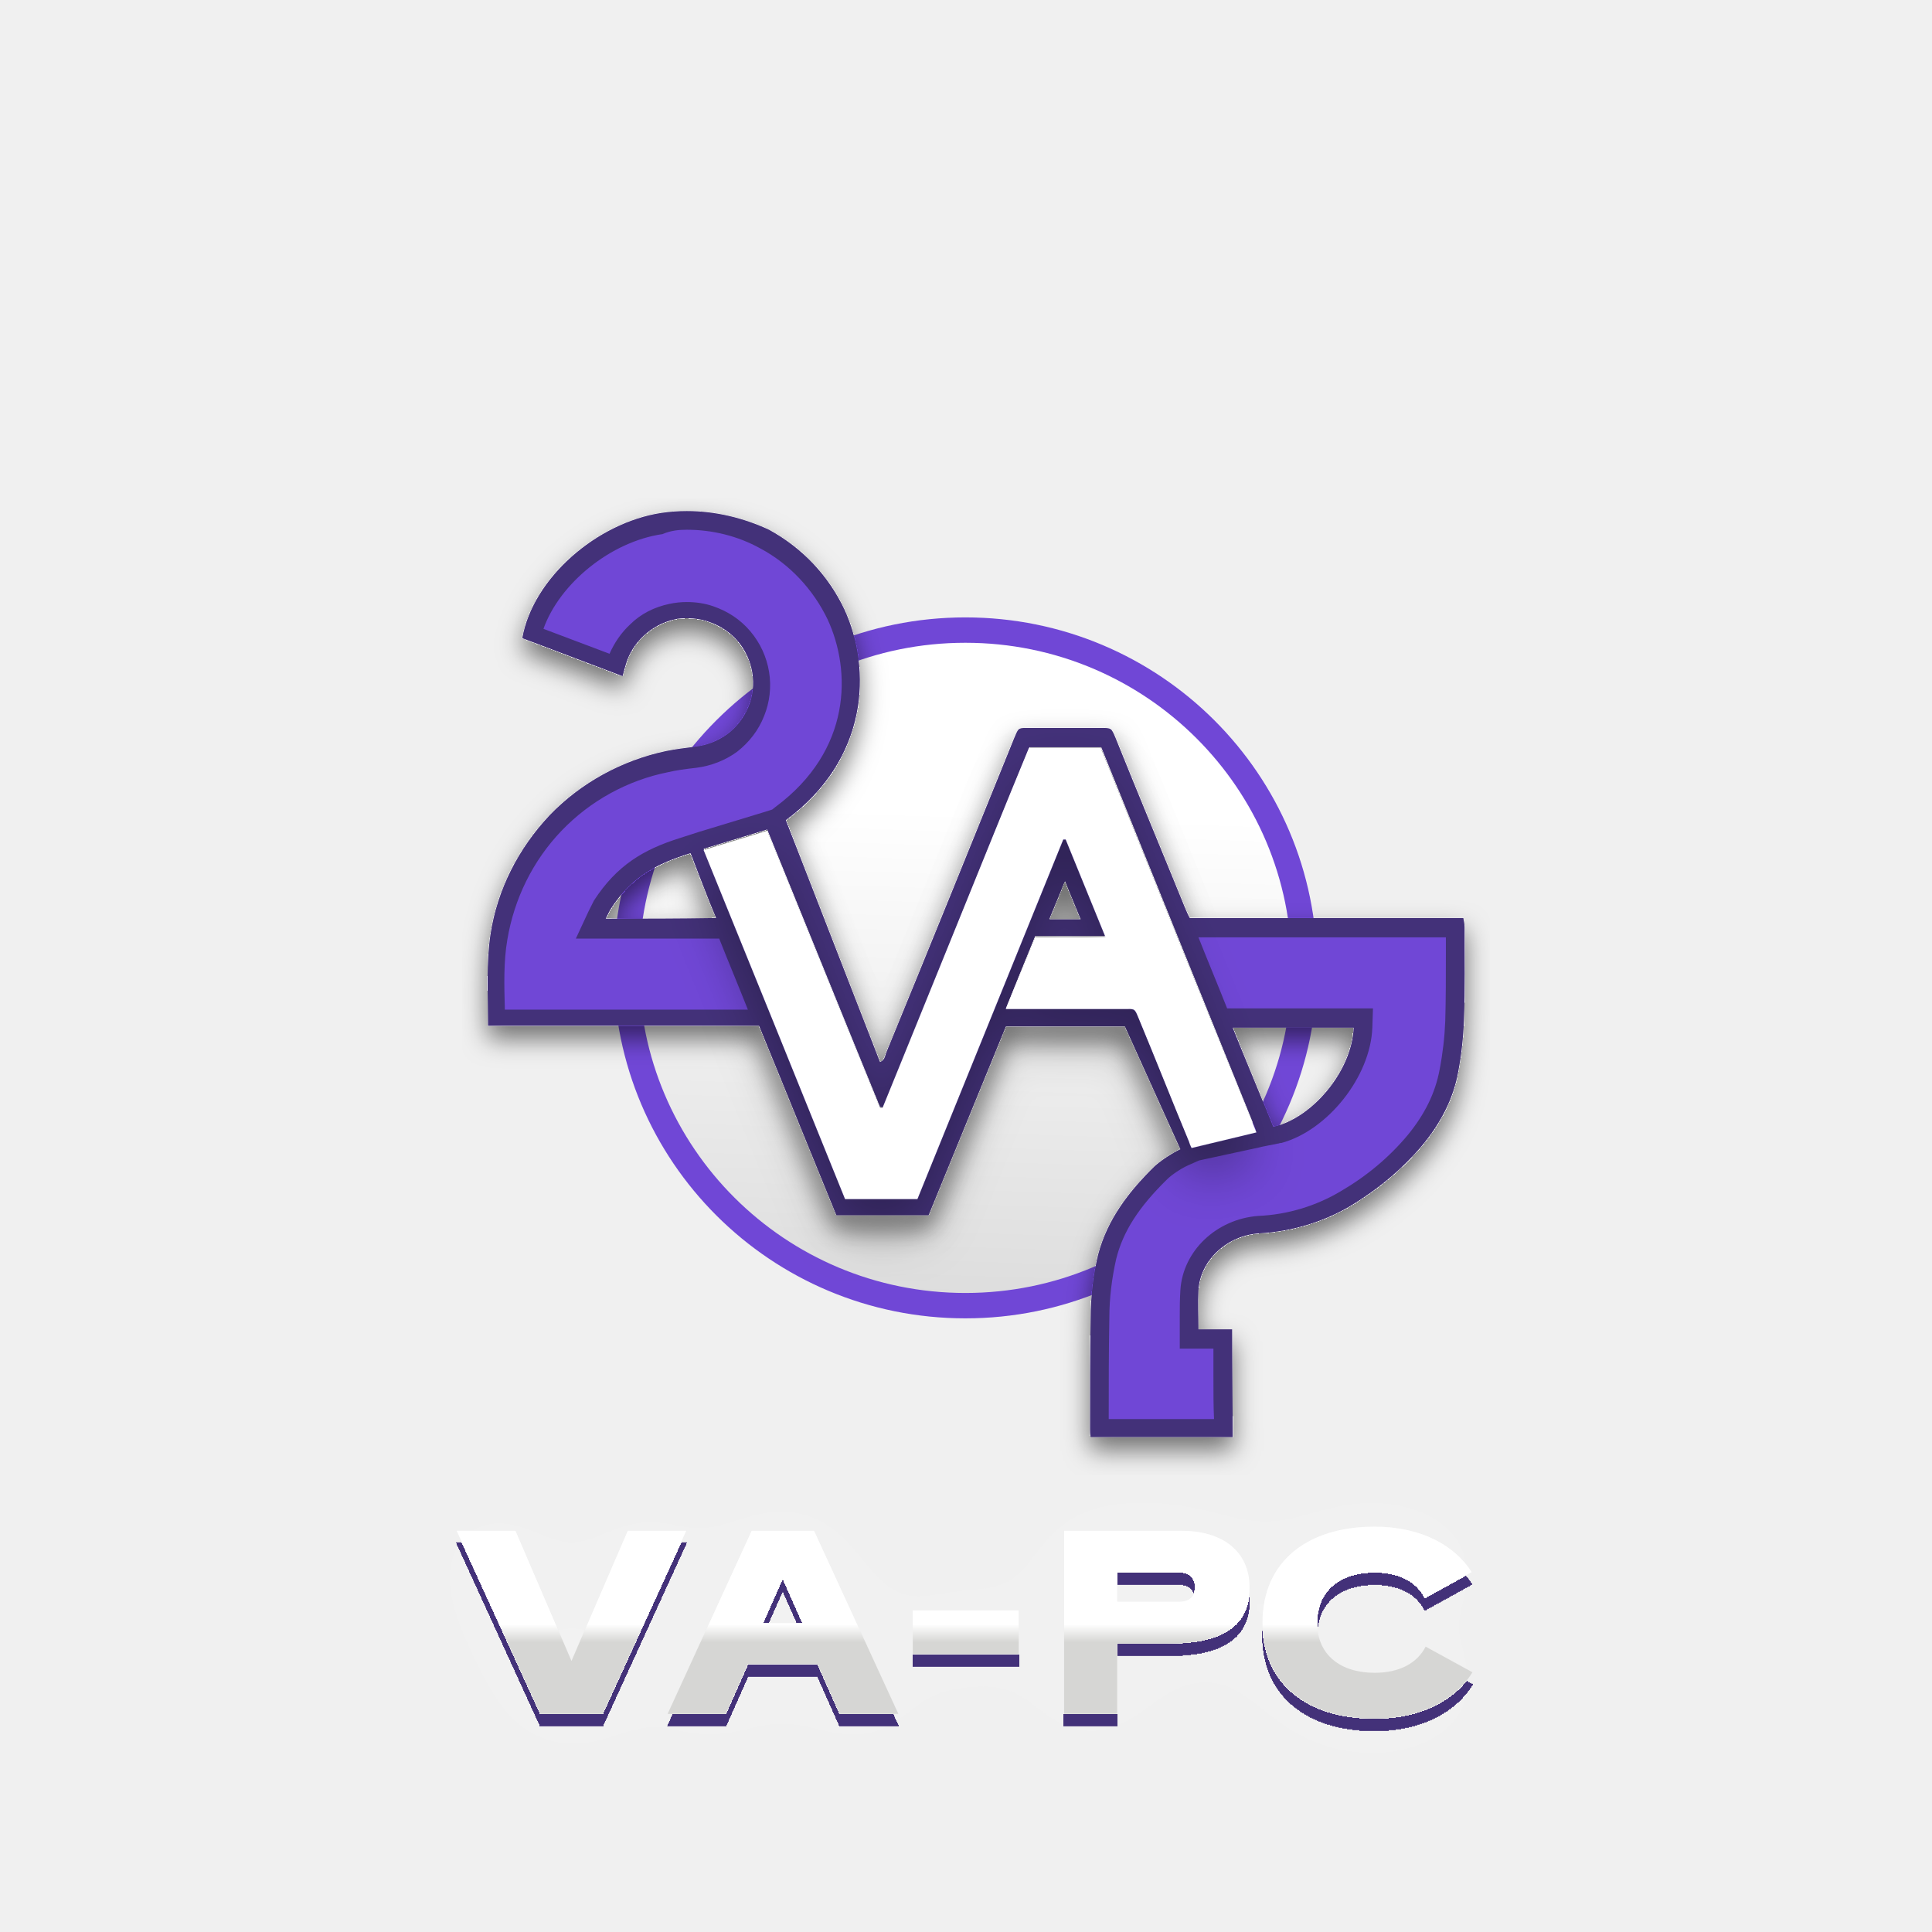
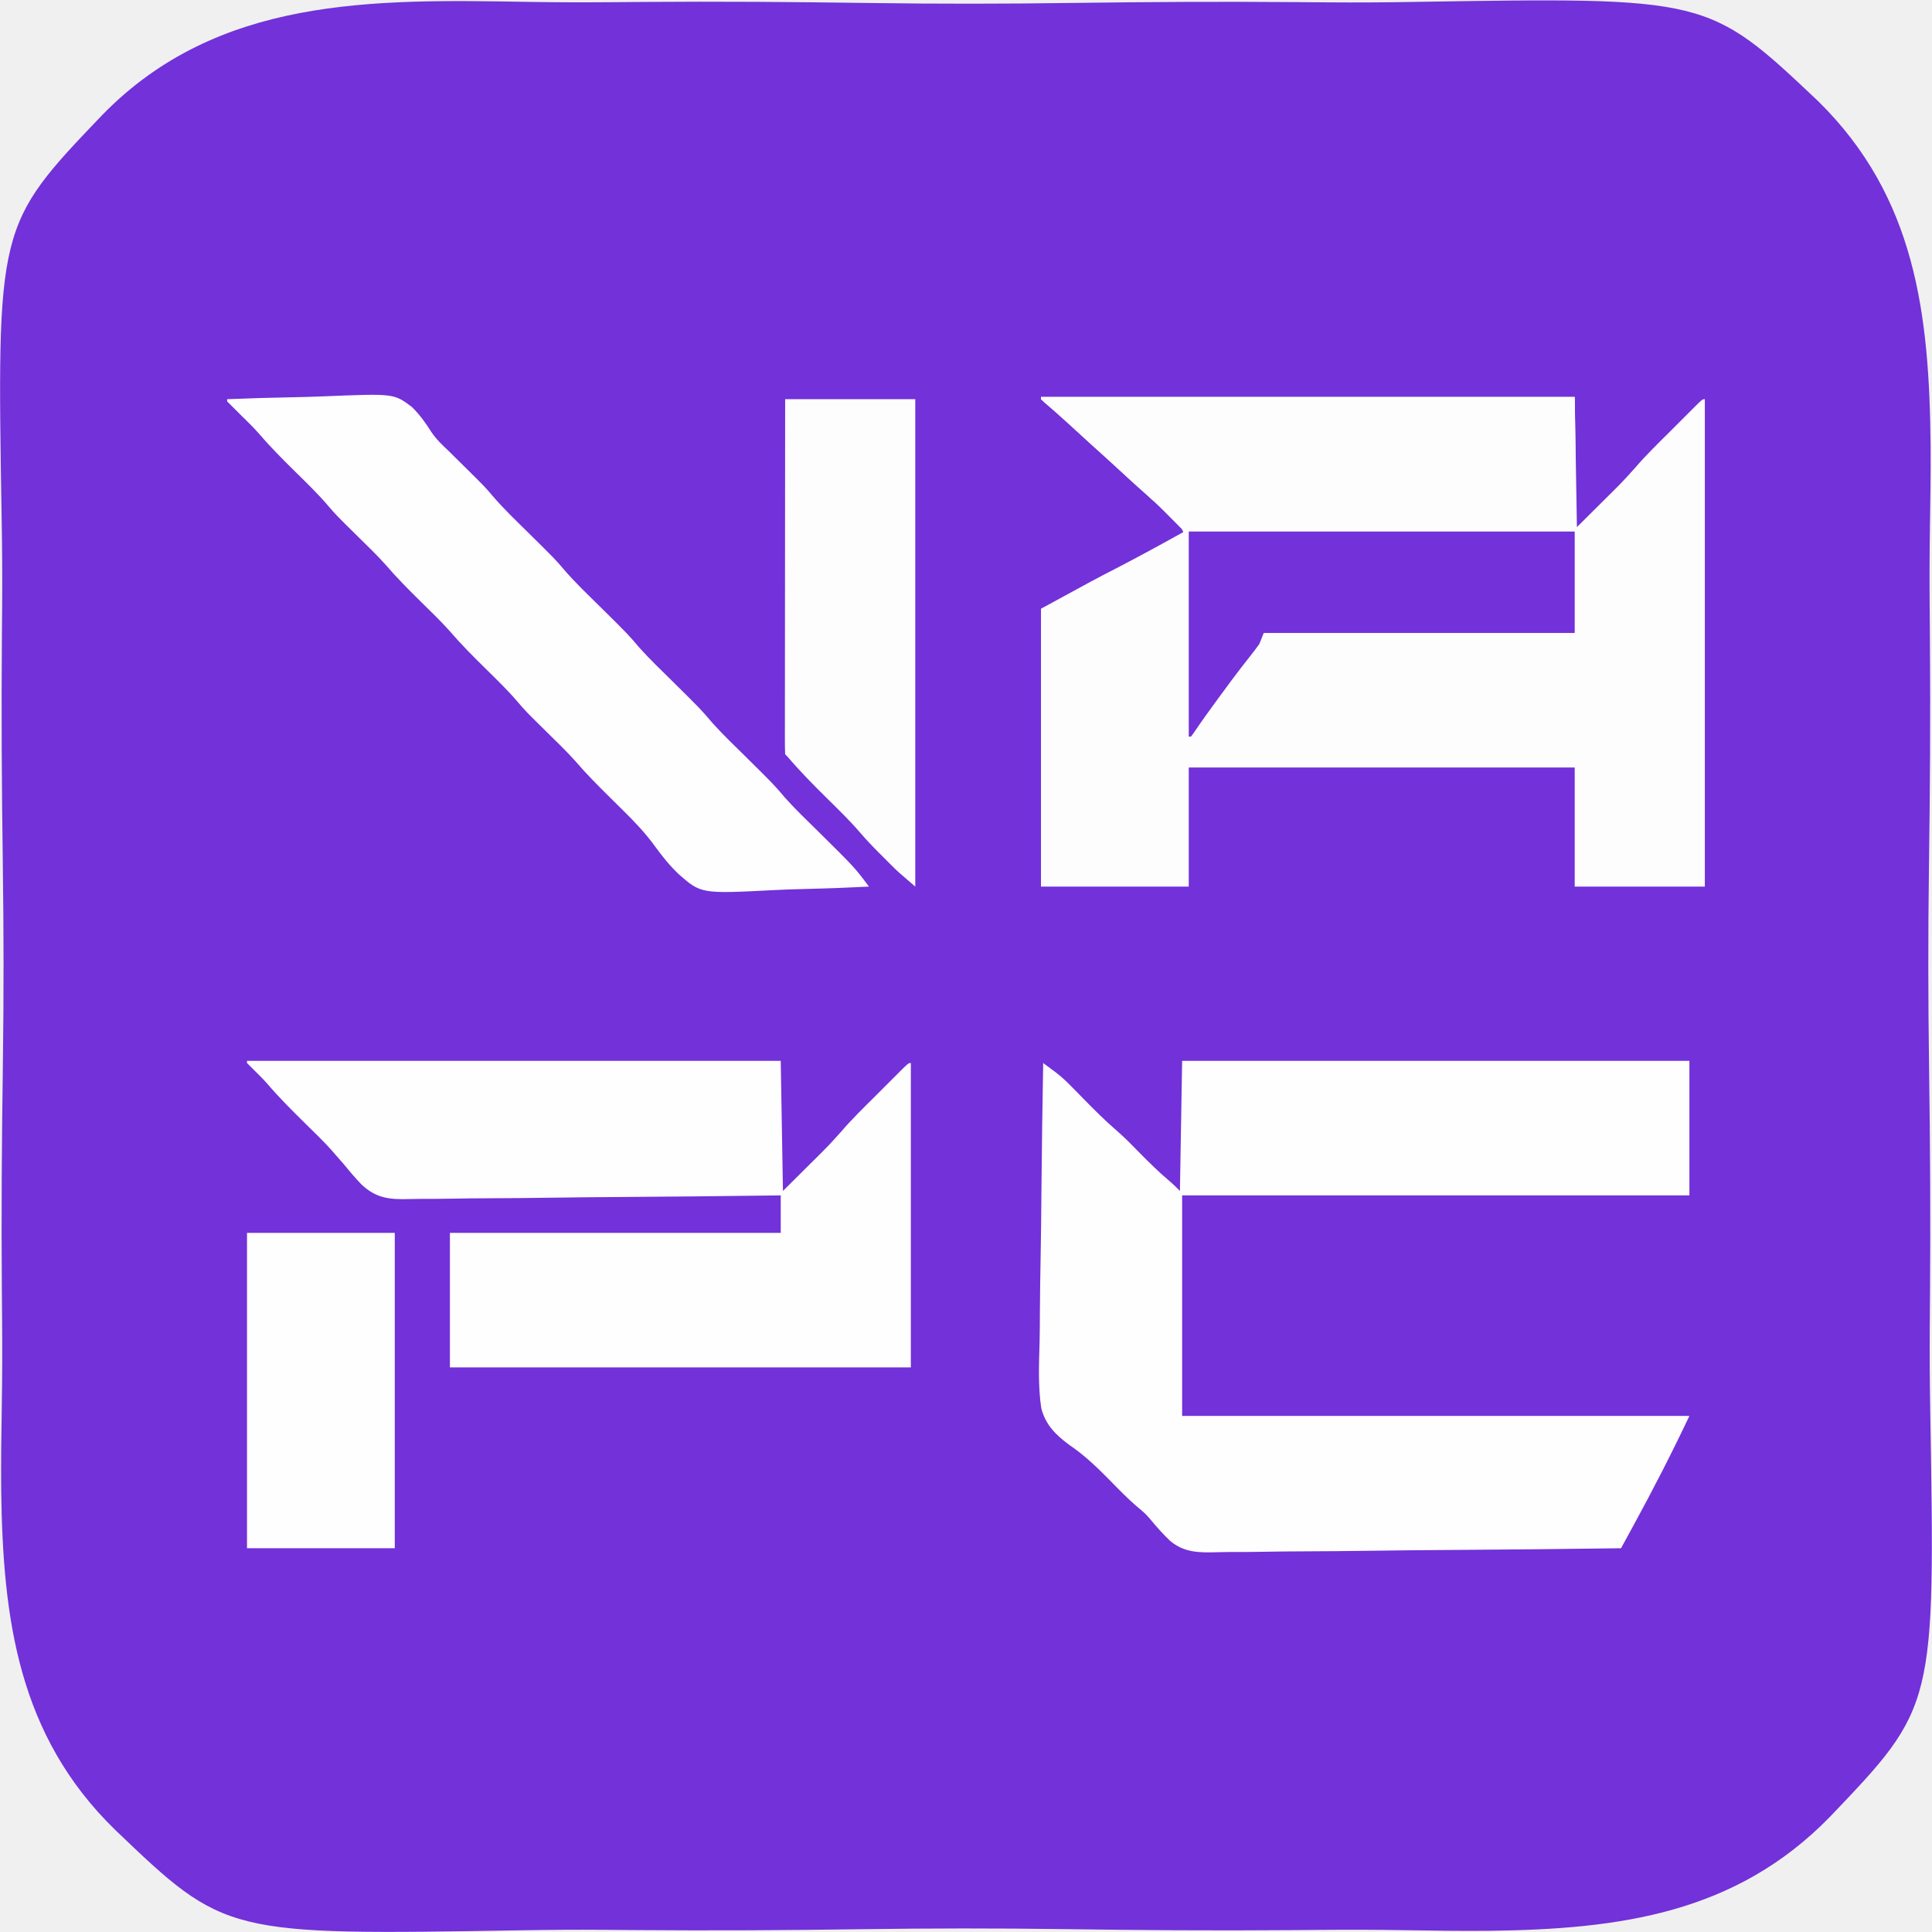
- <svg xmlns="http://www.w3.org/2000/svg" width="310" height="310" viewBox="0 0 310 310" fill="none">
-   <g opacity="0.56">
-     <path d="M155 205C182.614 205 205 182.614 205 155C205 127.386 182.614 105 155 105C127.386 105 105 127.386 105 155C105 182.614 127.386 205 155 205Z" fill="url(#paint0_linear_363_40)" />
-   </g>
-   <path d="M155 211.5C186.149 211.5 211.4 186.338 211.4 155.3C211.4 124.261 186.149 99.1 155 99.1C123.851 99.1 98.6 124.261 98.6 155.3C98.6 186.338 123.851 211.5 155 211.5Z" fill="url(#paint1_linear_363_40)" />
-   <path d="M209.3 155.3C209.3 185.2 185 209.5 154.9 209.5C124.8 209.5 100.5 185.2 100.5 155.3C100.5 125.4 124.8 101.1 154.9 101.1C185 101.1 209.3 125.4 209.3 155.3Z" fill="url(#paint2_linear_363_40)" stroke="#7047D6" stroke-width="4.072" />
-   <g filter="url(#filter0_d_363_40)">
-     <path d="M176.5 229.3C176.5 223.5 176.5 217.5 176.6 211.6C176.6 208.3 177 205 177.8 201.7C179 197 181.6 192.9 186.5 188.2C187.3 187.4 189 186.3 190.2 185.8L191.6 185.2L191.5 185.1C191.6 185.1 191.7 185.1 191.8 185L203.6 182.4L204.8 182.1C211.9 180.6 218.6 172.3 218.8 164.8L218.9 163.2H196C194.1 158.4 192.1 153.6 190.2 148.8H233.6V148.9C233.6 150.2 233.6 151.5 233.6 152.8C233.6 156.4 233.6 160 233.5 163.6C233.4 166.2 233.1 168.9 232.6 171.6C231.9 175.7 230.1 179.3 227.1 182.9C224 186.6 220.2 189.8 216 192.2C211.8 194.7 206.9 196.1 202 196.4C196.1 196.8 191.2 201.4 190.8 206.9C190.7 208.3 190.7 209.7 190.8 211.2C190.8 211.9 190.8 212.6 190.8 213.3V214.8H196.2C196.2 216.2 196.3 227.1 196.3 229.1L176.5 229.3ZM140.8 172.5L141.9 172C142.2 171.9 142.4 171.7 142.6 171.6C142.2 172.5 141.9 173.3 141.5 174.2C141.2 173.7 141 173.1 140.8 172.5ZM79.6 163.3C79.6 162.7 79.6 162.2 79.6 161.6C79.5 157.7 79.4 154 80 150.3C81.1 143.4 84.3 137.1 89.1 132C94 126.9 100.1 123.5 107 122.1C108.3 121.8 109.8 121.6 111.6 121.4C113.7 121.2 115.8 120.4 117.5 119.1C119.2 117.8 120.5 116.1 121.3 114.1C122.1 112.1 122.3 109.9 122 107.8C121.7 105.7 120.7 103.7 119.4 102C118 100.4 116.2 99.1 114.2 98.4C113 98 111.7 97.8 110.4 97.8C109.6 97.8 108.7 97.9 107.9 98.1C105.8 98.5 103.9 99.6 102.3 101C100.7 102.5 99.6 104.3 99 106.4C99 106.5 99 106.5 99 106.6L85.7 101.5C87.8 93.2 97 85.3 106.5 83.9C107.8 83.7 109.1 83.6 110.4 83.6C114.8 83.6 119.1 84.7 122.9 86.7C127.9 89.4 132 93.7 134.4 98.8C138.8 108.2 137.8 121.8 125.5 130.7L124.6 131.4L130.6 146.9C130.4 146.4 124.3 131.4 124.3 131.4L111.2 135.4L110.6 135.6C104.6 137.4 100.5 139.6 96.8 145.3L96.7 145.4L95 149H116.6C118.5 153.8 120.5 158.6 122.4 163.4H79.6V163.3ZM170.9 138.2L171 138.3L170.6 139.1L170.9 138.2Z" fill="#7047D6" />
-     <path d="M110.2 85C114.3 85 118.4 86 122 88C126.7 90.5 130.5 94.6 132.8 99.4C136.6 107.6 136.7 120.4 124.4 129.5L123.9 129.9L122.3 130.4L112.1 133.5L109 134.5C103.3 136.3 99 138.8 95.3 144.5L95.2 144.7L95.1 144.9L94.4 146.3L92.4 150.6H97.1H114.8H115.4C116.9 154.4 118.5 158.2 120 162H81C81 161.9 81 161.8 81 161.8C80.9 158 80.8 154.3 81.4 150.8C82.5 144.2 85.5 138.1 90.1 133.3C94.7 128.5 100.7 125.2 107.2 123.9C108.5 123.6 109.9 123.4 111.7 123.2C114.1 122.9 116.4 122 118.3 120.6C120.2 119.1 121.7 117.2 122.6 114.9C123.5 112.7 123.8 110.2 123.4 107.8C123 105.4 122 103.2 120.4 101.3C118.8 99.4 116.8 98.1 114.5 97.3C113.1 96.8 111.6 96.6 110.2 96.6C109.3 96.6 108.3 96.7 107.4 96.9C105 97.4 102.8 98.5 101.1 100.2C99.7 101.5 98.6 103.1 97.8 104.9L87.2 100.9C89.8 93.6 98 86.9 106.3 85.7C107.7 85.1 109 85 110.2 85ZM232 150.5C232 151.4 232 152.2 232 153.1C232 156.6 232 160.3 231.9 163.8C231.8 166.4 231.5 169 231 171.6C230.3 175.4 228.6 178.8 225.9 182.1C222.9 185.7 219.3 188.7 215.2 191.1C211.2 193.5 206.6 194.9 201.9 195.1C195.2 195.6 189.8 200.7 189.4 207C189.3 208.5 189.3 209.9 189.3 211.4C189.3 212.1 189.3 212.7 189.3 213.4V216.4H192.3H194.7C194.7 217.7 194.7 219.2 194.7 220.8C194.7 223.2 194.7 225.7 194.8 227.7H177.9C177.9 222.4 177.9 216.9 178 211.5C178 208.3 178.4 205.1 179.1 202C180.2 197.6 182.7 193.7 187.3 189.2C188 188.5 189.5 187.5 190.6 187L192.4 186.2L202.1 184.1L202.5 184L205 183.5C205.2 183.5 205.3 183.4 205.5 183.4H205.6C213 181.4 219.9 172.8 220.2 164.9L220.3 161.8H217.2H197.8H196.9C195.4 158 193.8 154.2 192.3 150.4H232M110.2 82C108.8 82 107.5 82.1 106.1 82.3C95.7 83.9 85.5 92.8 83.8 102.4L99.9 108.5C100.1 107.8 100.2 107.3 100.4 106.7C100.9 104.9 101.9 103.3 103.3 102C104.7 100.7 106.4 99.8 108.2 99.4C108.9 99.2 109.6 99.2 110.4 99.2C111.5 99.2 112.7 99.4 113.8 99.8C115.6 100.4 117.2 101.5 118.4 102.9C119.6 104.3 120.4 106.1 120.7 107.9C121 109.8 120.8 111.7 120.1 113.4C119.4 115.1 118.2 116.7 116.7 117.8C115.2 118.9 113.4 119.6 111.6 119.8C110 120 108.4 120.2 106.9 120.5C99.8 122 93.2 125.6 88.2 130.8C83.2 136.1 79.8 142.7 78.7 149.9C78 154.6 78.3 159.4 78.3 164.2C78.3 164.3 78.3 164.3 78.3 164.6H121.8C126 174.8 130.1 185 134.2 195H149L161.4 164.7H180.5L189.4 184.4C188.1 185 186.3 186.2 185.3 187.1C181.2 191.1 177.7 195.6 176.2 201.3C175.4 204.6 175 208.1 175 211.5C174.9 217.4 174.9 223.4 174.9 229.3C174.9 229.7 174.9 230.1 175 230.6H197.8C197.8 228.3 197.7 214.9 197.7 213.3H192.3C192.3 211.1 192.2 209.1 192.3 207C192.6 202.2 196.9 198.2 202.1 197.9C207.3 197.6 212.3 196.1 216.7 193.5C221 190.9 224.9 187.7 228.2 183.8C231.1 180.3 233.2 176.4 234 171.9C234.5 169.2 234.8 166.5 234.9 163.7C235.1 158.7 235 153.8 235 148.8C235 148.3 234.9 147.8 234.8 147.3H190.9C190.6 146.7 190.4 146.3 190.2 145.8C186.5 136.7 182.7 127.6 179 118.4C178.3 116.8 178.4 116.8 176.6 116.8H165.2C165 116.8 164.8 116.8 164.7 116.8C163.3 116.8 163.4 116.9 162.7 118.5C155.9 135.3 149.1 152.1 142.2 168.9C142 169.4 142 170.1 141.2 170.4L126.1 131.6C139.4 121.8 139.9 107.4 135.5 97.8C132.9 92.3 128.7 87.9 123.4 85C119.3 83.1 114.8 82 110.2 82ZM141.7 177.7C145.7 168.1 149.5 158.5 153.4 148.9C157.3 139.3 161.2 129.6 165.2 119.9H176.7C185 140.5 193.2 160.7 201.5 181.3L191.2 183.5H191.1C191 183.5 190.9 183.4 190.8 183.1C188.1 176.6 185.5 170 182.8 163.5C182.2 161.9 182.2 161.8 181.1 161.8C180.9 161.8 180.6 161.8 180.3 161.8C174.8 161.8 169.3 161.8 163.7 161.8H161.4C163 157.8 164.5 154.1 166.1 150.2H177.4L171 134.5H170.6L147.2 192.2H135.6C128 173.5 120.5 154.8 112.9 136.2L123.1 133.1C129.1 147.8 135.1 162.7 141.2 177.6L141.7 177.7ZM97.2 147.4L97.9 146C101.3 140.7 105.1 138.7 110.8 136.9C112.1 140.2 113.5 144 114.9 147.3C108.2 147.4 103.9 147.4 97.2 147.4ZM168.4 147.4C169.2 145.4 170 143.6 170.7 141.8L170.9 141.4L171.1 141.9C171.8 143.7 172.6 145.5 173.4 147.5H168.4V147.4ZM217.2 164.9C216.9 172 210.4 179.5 204.3 180.8C202.2 175.6 200 170.4 197.8 164.9H217.2Z" fill="#433179" />
-   </g>
-   <g filter="url(#filter1_d_363_40)">
-     <path d="M166.1 150.4H177.4L171 134.7H170.6L147.2 192.4H135.6C128.1 173.8 120.5 155.1 112.9 136.4L123.1 133.3C129.1 148 135.1 162.9 141.2 177.8H141.6C145.5 168.2 149.4 158.6 153.3 149C157.2 139.4 161.1 129.7 165.1 120H176.6C184.9 140.6 193.3 161.2 201.6 181.7L191.2 184.2C191.1 184 190.9 183.6 190.8 183.2C188.1 176.7 185.5 170.1 182.8 163.6C182 161.7 182.2 161.9 180.3 161.9C174.8 161.9 169.3 161.9 163.7 161.9H161.4C163 157.9 164.6 154.2 166.1 150.4Z" fill="white" />
-   </g>
-   <g filter="url(#filter2_dd_363_40)">
-     <path d="M86.703 275L73.273 245.622H82.716L91.697 266.522L100.72 245.622H110.121L96.691 275H86.703ZM130.63 245.622L144.144 275H134.743L131.176 266.984H120.012L116.445 275H107.128L120.6 245.622H130.63ZM128.784 260.437L125.594 253.261L122.404 260.437H128.784ZM146.459 265.389V258.381H163.456V265.389H146.459ZM170.741 275V245.622H189.668C196.131 245.622 200.496 248.896 200.496 254.645C200.496 261.57 195.124 263.711 187.318 263.711H179.26V275H170.741ZM189.248 252.295H179.26V256.996H189.248C190.801 256.996 191.767 256.156 191.767 254.645C191.767 253.177 190.843 252.295 189.248 252.295ZM236.139 252.253L228.627 256.408C227.326 253.764 224.514 252.295 220.569 252.295C215.155 252.295 211.336 255.065 211.336 260.353C211.336 265.599 215.155 268.411 220.569 268.411C224.556 268.411 227.41 266.858 228.753 264.214L236.265 268.327C233.621 272.608 228.165 275.755 220.569 275.755C209.783 275.755 202.565 270.174 202.565 260.353C202.565 250.533 209.783 244.951 220.569 244.951C228.081 244.951 233.495 248.015 236.139 252.253Z" fill="url(#paint3_linear_363_40)" />
-   </g>
-   <defs>
-     <filter id="filter0_d_363_40" x="74.236" y="80" width="164.789" height="156.6" filterUnits="userSpaceOnUse" color-interpolation-filters="sRGB">
-       <feFlood flood-opacity="0" result="BackgroundImageFix" />
-       <feColorMatrix in="SourceAlpha" type="matrix" values="0 0 0 0 0 0 0 0 0 0 0 0 0 0 0 0 0 0 127 0" result="hardAlpha" />
-       <feOffset dy="2" />
-       <feGaussianBlur stdDeviation="2" />
-       <feComposite in2="hardAlpha" operator="out" />
-       <feColorMatrix type="matrix" values="0 0 0 0 0 0 0 0 0 0 0 0 0 0 0 0 0 0 0.53 0" />
-       <feBlend mode="normal" in2="BackgroundImageFix" result="effect1_dropShadow_363_40" />
-       <feBlend mode="normal" in="SourceGraphic" in2="effect1_dropShadow_363_40" result="shape" />
-     </filter>
-     <filter id="filter1_d_363_40" x="104.9" y="117" width="104.7" height="88.4" filterUnits="userSpaceOnUse" color-interpolation-filters="sRGB">
-       <feFlood flood-opacity="0" result="BackgroundImageFix" />
-       <feColorMatrix in="SourceAlpha" type="matrix" values="0 0 0 0 0 0 0 0 0 0 0 0 0 0 0 0 0 0 127 0" result="hardAlpha" />
-       <feOffset dy="5" />
-       <feGaussianBlur stdDeviation="4" />
-       <feComposite in2="hardAlpha" operator="out" />
-       <feColorMatrix type="matrix" values="0 0 0 0 0 0 0 0 0 0 0 0 0 0 0 0 0 0 0.28 0" />
-       <feBlend mode="normal" in2="BackgroundImageFix" result="effect1_dropShadow_363_40" />
-       <feBlend mode="normal" in="SourceGraphic" in2="effect1_dropShadow_363_40" result="shape" />
-     </filter>
-     <filter id="filter2_dd_363_40" x="59.219" y="231.762" width="191.1" height="58.913" filterUnits="userSpaceOnUse" color-interpolation-filters="sRGB">
-       <feFlood flood-opacity="0" result="BackgroundImageFix" />
-       <feColorMatrix in="SourceAlpha" type="matrix" values="0 0 0 0 0 0 0 0 0 0 0 0 0 0 0 0 0 0 127 0" result="hardAlpha" />
-       <feOffset dy="0.865" />
-       <feGaussianBlur stdDeviation="7.027" />
-       <feComposite in2="hardAlpha" operator="out" />
-       <feColorMatrix type="matrix" values="0 0 0 0 1 0 0 0 0 1 0 0 0 0 1 0 0 0 0.17 0" />
-       <feBlend mode="normal" in2="BackgroundImageFix" result="effect1_dropShadow_363_40" />
-       <feColorMatrix in="SourceAlpha" type="matrix" values="0 0 0 0 0 0 0 0 0 0 0 0 0 0 0 0 0 0 127 0" result="hardAlpha" />
-       <feOffset dy="1.964" />
-       <feComposite in2="hardAlpha" operator="out" />
-       <feColorMatrix type="matrix" values="0 0 0 0 0.263 0 0 0 0 0.192 0 0 0 0 0.475 0 0 0 1 0" />
-       <feBlend mode="normal" in2="effect1_dropShadow_363_40" result="effect2_dropShadow_363_40" />
-       <feBlend mode="normal" in="SourceGraphic" in2="effect2_dropShadow_363_40" result="shape" />
-     </filter>
-     <linearGradient id="paint0_linear_363_40" x1="155" y1="105" x2="155" y2="205" gradientUnits="userSpaceOnUse">
-       <stop stop-color="white" />
-       <stop offset="1" stop-color="#E8E8E8" />
-     </linearGradient>
-     <linearGradient id="paint1_linear_363_40" x1="154.973" y1="99.091" x2="154.973" y2="211.494" gradientUnits="userSpaceOnUse">
-       <stop stop-color="white" />
-       <stop offset="1" stop-color="#E8E8E8" />
-     </linearGradient>
-     <linearGradient id="paint2_linear_363_40" x1="155.782" y1="130.073" x2="153.282" y2="208.073" gradientUnits="userSpaceOnUse">
-       <stop stop-color="white" />
-       <stop offset="1" stop-color="#DDDDDD" />
-     </linearGradient>
-     <linearGradient id="paint3_linear_363_40" x1="155" y1="244" x2="155" y2="286" gradientUnits="userSpaceOnUse">
-       <stop stop-color="white" />
-       <stop offset="0.396" stop-color="white" />
-       <stop offset="0.464" stop-color="#D6D6D4" />
-     </linearGradient>
-   </defs>
+ <svg xmlns="http://www.w3.org/2000/svg" width="876" height="876" viewBox="0 0 876 876" fill="none">
+   <path d="M239.359 0.855C252.005 1.069 264.64 1.092 277.288 0.996C278.654 0.985 278.654 0.985 280.049 0.975C283.751 0.948 287.453 0.92 291.155 0.89C325.615 0.623 360.053 0.87 394.51 1.363C424.867 1.795 455.191 1.763 485.548 1.342C519.959 0.866 554.351 0.688 588.765 0.966C592.459 0.995 596.153 1.023 599.846 1.051C600.755 1.059 601.664 1.066 602.601 1.073C615.215 1.168 627.817 1.092 640.429 0.882C774.475 -1.306 774.475 -1.306 824.437 45.925C868.627 89.417 874.774 142.472 875.362 201.882C875.449 213.998 875.275 226.11 875.074 238.224C874.867 250.87 874.849 263.506 874.949 276.154C874.955 277.065 874.962 277.976 874.97 278.914C874.998 282.616 875.027 286.318 875.057 290.02C875.332 324.481 875.096 358.922 874.617 393.38C874.199 423.737 874.244 454.061 874.678 484.417C875.169 518.827 875.358 553.218 875.088 587.631C875.059 591.325 875.032 595.019 875.004 598.712C874.997 599.621 874.991 600.53 874.983 601.467C874.891 614.081 874.973 626.682 875.191 639.294C877.474 773.84 877.474 773.84 829.599 823.904C786.926 867.631 734.388 874.704 675.66 875.453C662.726 875.579 649.797 875.398 636.866 875.177C624.242 874.966 611.629 874.944 599.004 875.043C598.094 875.05 597.184 875.057 596.247 875.064C592.551 875.092 588.855 875.121 585.159 875.151C550.757 875.424 516.376 875.18 481.977 874.692C451.674 874.265 421.404 874.303 391.101 874.733C356.748 875.22 322.415 875.404 288.06 875.128C284.372 875.099 280.684 875.071 276.996 875.043C276.089 875.036 275.181 875.029 274.247 875.022C261.655 874.928 249.076 875.007 236.486 875.222C102.188 877.475 102.188 877.475 52.112 829.597C8.373 786.92 1.296 734.401 0.547 675.66C0.421 662.726 0.602 649.797 0.823 636.866C1.034 624.242 1.056 611.629 0.957 599.004C0.95 598.094 0.943 597.184 0.936 596.247C0.908 592.551 0.879 588.855 0.849 585.159C0.576 550.757 0.82 516.376 1.308 481.977C1.735 451.674 1.697 421.404 1.267 391.101C0.78 356.748 0.596 322.415 0.872 288.06C0.901 284.372 0.929 280.684 0.957 276.996C0.964 276.089 0.971 275.182 0.978 274.247C1.072 261.655 0.993 249.076 0.778 236.486C-1.475 102.183 -1.475 102.183 46.388 52.11C98.768 -1.587 169.001 -0.36 239.359 0.855Z" fill="#7231D9" />
+   <path d="M472 180C551.86 180 631.72 180 714 180C714.33 199.47 714.66 218.94 715 239C718.651 235.37 722.301 231.74 726.062 228C727.768 226.308 727.768 226.308 729.508 224.582C735.615 218.515 735.615 218.515 741.379 212.125C746.267 206.404 751.682 201.169 757.009 195.861C758.895 193.98 760.776 192.094 762.656 190.207C763.851 189.013 765.047 187.819 766.242 186.625C767.087 185.777 767.087 185.777 767.95 184.911C771.885 181 771.885 181 773 181C773 253.93 773 326.86 773 402C753.53 402 734.06 402 714 402C714 384.18 714 366.36 714 348C656.25 348 598.5 348 539 348C539 365.82 539 383.64 539 402C516.89 402 494.78 402 472 402C472 360.42 472 318.84 472 276C496.81 262.467 496.81 262.467 505.625 257.938C516.184 252.472 526.613 246.786 537 241C536.264 240.265 535.528 239.53 534.77 238.773C533.116 237.117 531.466 235.457 529.824 233.789C525.775 229.688 521.661 225.757 517.289 222.004C514.35 219.431 511.489 216.781 508.625 214.125C503.963 209.805 499.269 205.526 494.535 201.285C491.116 198.204 487.732 195.085 484.346 191.967C480.736 188.65 477.064 185.416 473.328 182.242C472.89 181.832 472.452 181.422 472 181C472 180.67 472 180.34 472 180Z" fill="#FEFDFE" />
+   <path d="M536 481C611.9 481 687.8 481 766 481C766 501.13 766 521.26 766 542C690.1 542 614.2 542 536 542C536 575 536 608 536 642C611.9 642 687.8 642 766 642C758.013 658.861 749.604 675.262 740.676 691.605C740.127 692.611 739.578 693.617 739.012 694.653C737.675 697.102 736.338 699.551 735 702C709.183 702.351 683.366 702.615 657.547 702.777C645.557 702.854 633.569 702.96 621.581 703.132C611.126 703.282 600.673 703.378 590.218 703.411C584.685 703.431 579.156 703.476 573.625 703.586C568.408 703.689 563.195 703.719 557.977 703.697C556.072 703.701 554.167 703.73 552.263 703.788C544.073 704.025 537.092 704.142 530.567 698.669C527.263 695.536 524.292 692.179 521.406 688.662C519.765 686.722 517.98 685.089 516 683.5C511.253 679.503 506.97 675.019 502.629 670.592C497.052 664.938 491.365 659.559 484.773 655.102C478.678 650.605 473.968 645.939 472.115 638.401C470.618 628.4 471.11 618.141 471.377 608.069C471.478 603.628 471.487 599.187 471.506 594.744C471.555 586.357 471.686 577.973 471.847 569.586C472.027 560.029 472.114 550.472 472.195 540.914C472.361 521.274 472.642 501.637 473 482C474.28 482.948 475.558 483.898 476.836 484.85C477.548 485.379 478.26 485.908 478.994 486.453C481.481 488.372 483.679 490.47 485.875 492.715C486.715 493.566 487.556 494.418 488.422 495.295C489.272 496.167 490.123 497.039 491 497.938C496.22 503.265 501.436 508.473 507.101 513.326C510.391 516.226 513.431 519.37 516.5 522.5C521.024 527.074 525.548 531.568 530.484 535.703C532.063 537.054 533.531 538.531 535 540C535.33 520.53 535.66 501.06 536 481Z" fill="#FEFEFE" />
+   <path d="M112 481C191.86 481 271.72 481 354 481C354.33 500.47 354.66 519.94 355 540C358.651 536.37 362.301 532.74 366.062 529C367.768 527.308 367.768 527.308 369.508 525.582C375.615 519.515 375.615 519.515 381.379 513.125C386.267 507.404 391.682 502.169 397.009 496.861C398.895 494.98 400.776 493.094 402.656 491.207C403.851 490.013 405.047 488.819 406.242 487.625C407.087 486.777 407.087 486.777 407.95 485.911C411.885 482 411.885 482 413 482C413 527.54 413 573.08 413 620C344.03 620 275.06 620 204 620C204 599.87 204 579.74 204 559C253.5 559 303 559 354 559C354 553.39 354 547.78 354 542C351.726 542.031 349.452 542.062 347.109 542.094C325.657 542.381 304.206 542.589 282.754 542.725C271.725 542.797 260.697 542.896 249.669 543.056C240.053 543.196 230.437 543.286 220.819 543.317C215.73 543.335 210.644 543.378 205.556 543.48C200.757 543.576 195.962 543.604 191.161 543.584C189.409 543.587 187.657 543.615 185.906 543.669C176.911 543.933 170.688 543.458 163.924 537.085C161.126 534.175 158.536 531.139 156 528C154.774 526.601 153.546 525.204 152.312 523.812C151.541 522.904 151.541 522.904 150.754 521.977C146.729 517.441 142.317 513.256 138 509C132.299 503.38 126.66 497.764 121.453 491.675C119.591 489.529 117.602 487.539 115.562 485.562C114.357 484.393 113.163 483.211 112 482C112 481.67 112 481.34 112 481Z" fill="#FEFEFE" />
+   <path d="M472 180C551.86 180 631.72 180 714 180C714.585 215.662 714.775 251.342 714 287C667.47 287 620.94 287 573 287C572.34 288.65 571.68 290.3 571 292C569.64 293.916 568.214 295.787 566.75 297.625C562.352 303.216 558.086 308.892 553.875 314.625C553.277 315.438 552.679 316.25 552.063 317.088C549.481 320.601 546.907 324.119 544.363 327.66C543.645 328.659 542.927 329.658 542.188 330.688C541.583 331.537 540.978 332.386 540.355 333.262C539.908 333.835 539.461 334.409 539 335C538.67 335 538.34 335 538 335C538.016 333.836 538.033 332.673 538.05 331.474C538.195 320.47 538.272 309.467 538.282 298.462C538.29 292.805 538.321 287.15 538.408 281.494C538.491 276.027 538.51 270.563 538.486 265.096C538.487 263.018 538.512 260.94 538.56 258.862C539.148 246.73 539.148 246.73 534.184 236.133C531.536 233.49 528.68 231.26 525.603 229.139C523.203 227.433 521.088 225.443 518.938 223.438C518.142 222.725 517.347 222.012 516.527 221.277C513.669 218.702 510.833 216.103 508 213.5C503.549 209.411 499.069 205.356 494.57 201.32C491.142 198.225 487.744 195.097 484.347 191.967C480.736 188.65 477.064 185.416 473.328 182.242C472.89 181.832 472.452 181.422 472 181C472 180.67 472 180.34 472 180Z" fill="#FEFDFE" />
+   <path d="M103 181C112.892 180.603 122.782 180.303 132.681 180.119C137.279 180.031 141.872 179.912 146.468 179.718C178.591 178.396 178.591 178.396 186.646 184.436C190.198 187.853 192.935 191.663 195.551 195.825C197.747 199.121 200.475 201.71 203.348 204.41C204.314 205.364 205.278 206.321 206.24 207.279C207.668 208.687 209.096 210.096 210.524 211.504C219.719 220.582 219.719 220.582 223.402 224.902C228.416 230.763 234.017 236.084 239.5 241.5C251.752 253.602 251.752 253.602 255.469 257.969C260.603 263.994 266.374 269.44 272 275C284.783 287.633 284.783 287.633 290.086 293.863C294.81 299.137 299.966 304.025 305 309C317.783 321.633 317.783 321.633 323.086 327.863C327.81 333.137 332.966 338.025 338 343C350.783 355.633 350.783 355.633 356.086 361.863C360.81 367.137 365.966 372.025 371 377C387.537 393.343 387.537 393.343 394 402C384.195 402.491 374.393 402.862 364.578 403.088C360.017 403.197 355.465 403.343 350.909 403.584C317.846 405.287 317.846 405.287 307.522 396.173C303.531 392.333 300.117 388.066 296.876 383.587C292.698 377.826 287.81 372.678 282.75 367.688C282.288 367.23 281.826 366.771 281.351 366.3C279.903 364.864 278.452 363.432 277 362C271.423 356.502 265.922 351.006 260.828 345.051C256.925 340.672 252.676 336.617 248.5 332.5C238.339 322.483 238.339 322.483 234.531 318.031C229.991 312.729 224.967 307.897 220 303C214.433 297.512 208.944 292.026 203.859 286.082C199.786 281.521 195.353 277.292 191 273C185.423 267.502 179.922 262.006 174.828 256.051C170.925 251.672 166.676 247.617 162.5 243.5C152.339 233.483 152.339 233.483 148.531 229.031C143.991 223.729 138.967 218.897 134 214C128.351 208.43 122.769 202.865 117.609 196.832C114.91 193.759 111.986 190.919 109.062 188.063C107.017 186.062 104.999 184.047 103 182C103 181.67 103 181.34 103 181Z" fill="#FEFEFE" />
+   <path d="M356 181C375.47 181 394.94 181 415 181C415 253.93 415 326.86 415 402C407.111 395.238 407.111 395.238 404.281 392.414C403.659 391.793 403.036 391.171 402.395 390.531C401.769 389.902 401.144 389.273 400.5 388.625C399.875 388.004 399.25 387.382 398.606 386.742C395.525 383.655 392.555 380.525 389.719 377.211C385.099 371.863 380.029 366.958 375 362C368.768 355.855 362.674 349.673 357 343C356.67 342.67 356.34 342.34 356 342C355.903 339.924 355.878 337.845 355.88 335.768C355.879 335.109 355.878 334.451 355.877 333.773C355.876 331.551 355.881 329.329 355.887 327.107C355.887 325.521 355.887 323.935 355.886 322.348C355.886 318.028 355.892 313.708 355.899 309.388C355.905 304.878 355.906 300.369 355.907 295.859C355.91 287.313 355.918 278.767 355.928 270.221C355.939 260.495 355.945 250.768 355.95 241.042C355.96 221.028 355.979 201.014 356 181Z" fill="#FEFDFE" />
+   <path d="M112 559C134.11 559 156.22 559 179 559C179 606.19 179 653.38 179 702C156.89 702 134.78 702 112 702C112 654.81 112 607.62 112 559Z" fill="#FEFEFE" />
+   <path d="M539 241C596.75 241 654.5 241 714 241C714 256.18 714 271.36 714 287C667.47 287 620.94 287 573 287C572.34 288.65 571.68 290.3 571 292C569.64 293.916 568.214 295.787 566.75 297.625C565.851 298.768 564.954 299.913 564.059 301.059C563.571 301.682 563.084 302.306 562.582 302.949C559.599 306.817 556.708 310.753 553.812 314.688C553.212 315.503 552.611 316.318 551.992 317.158C548.284 322.207 544.646 327.291 541.137 332.48C540.762 332.982 540.386 333.483 540 334C539.67 334 539.34 334 539 334C539 303.31 539 272.62 539 241Z" fill="#7231D9" />
</svg>
